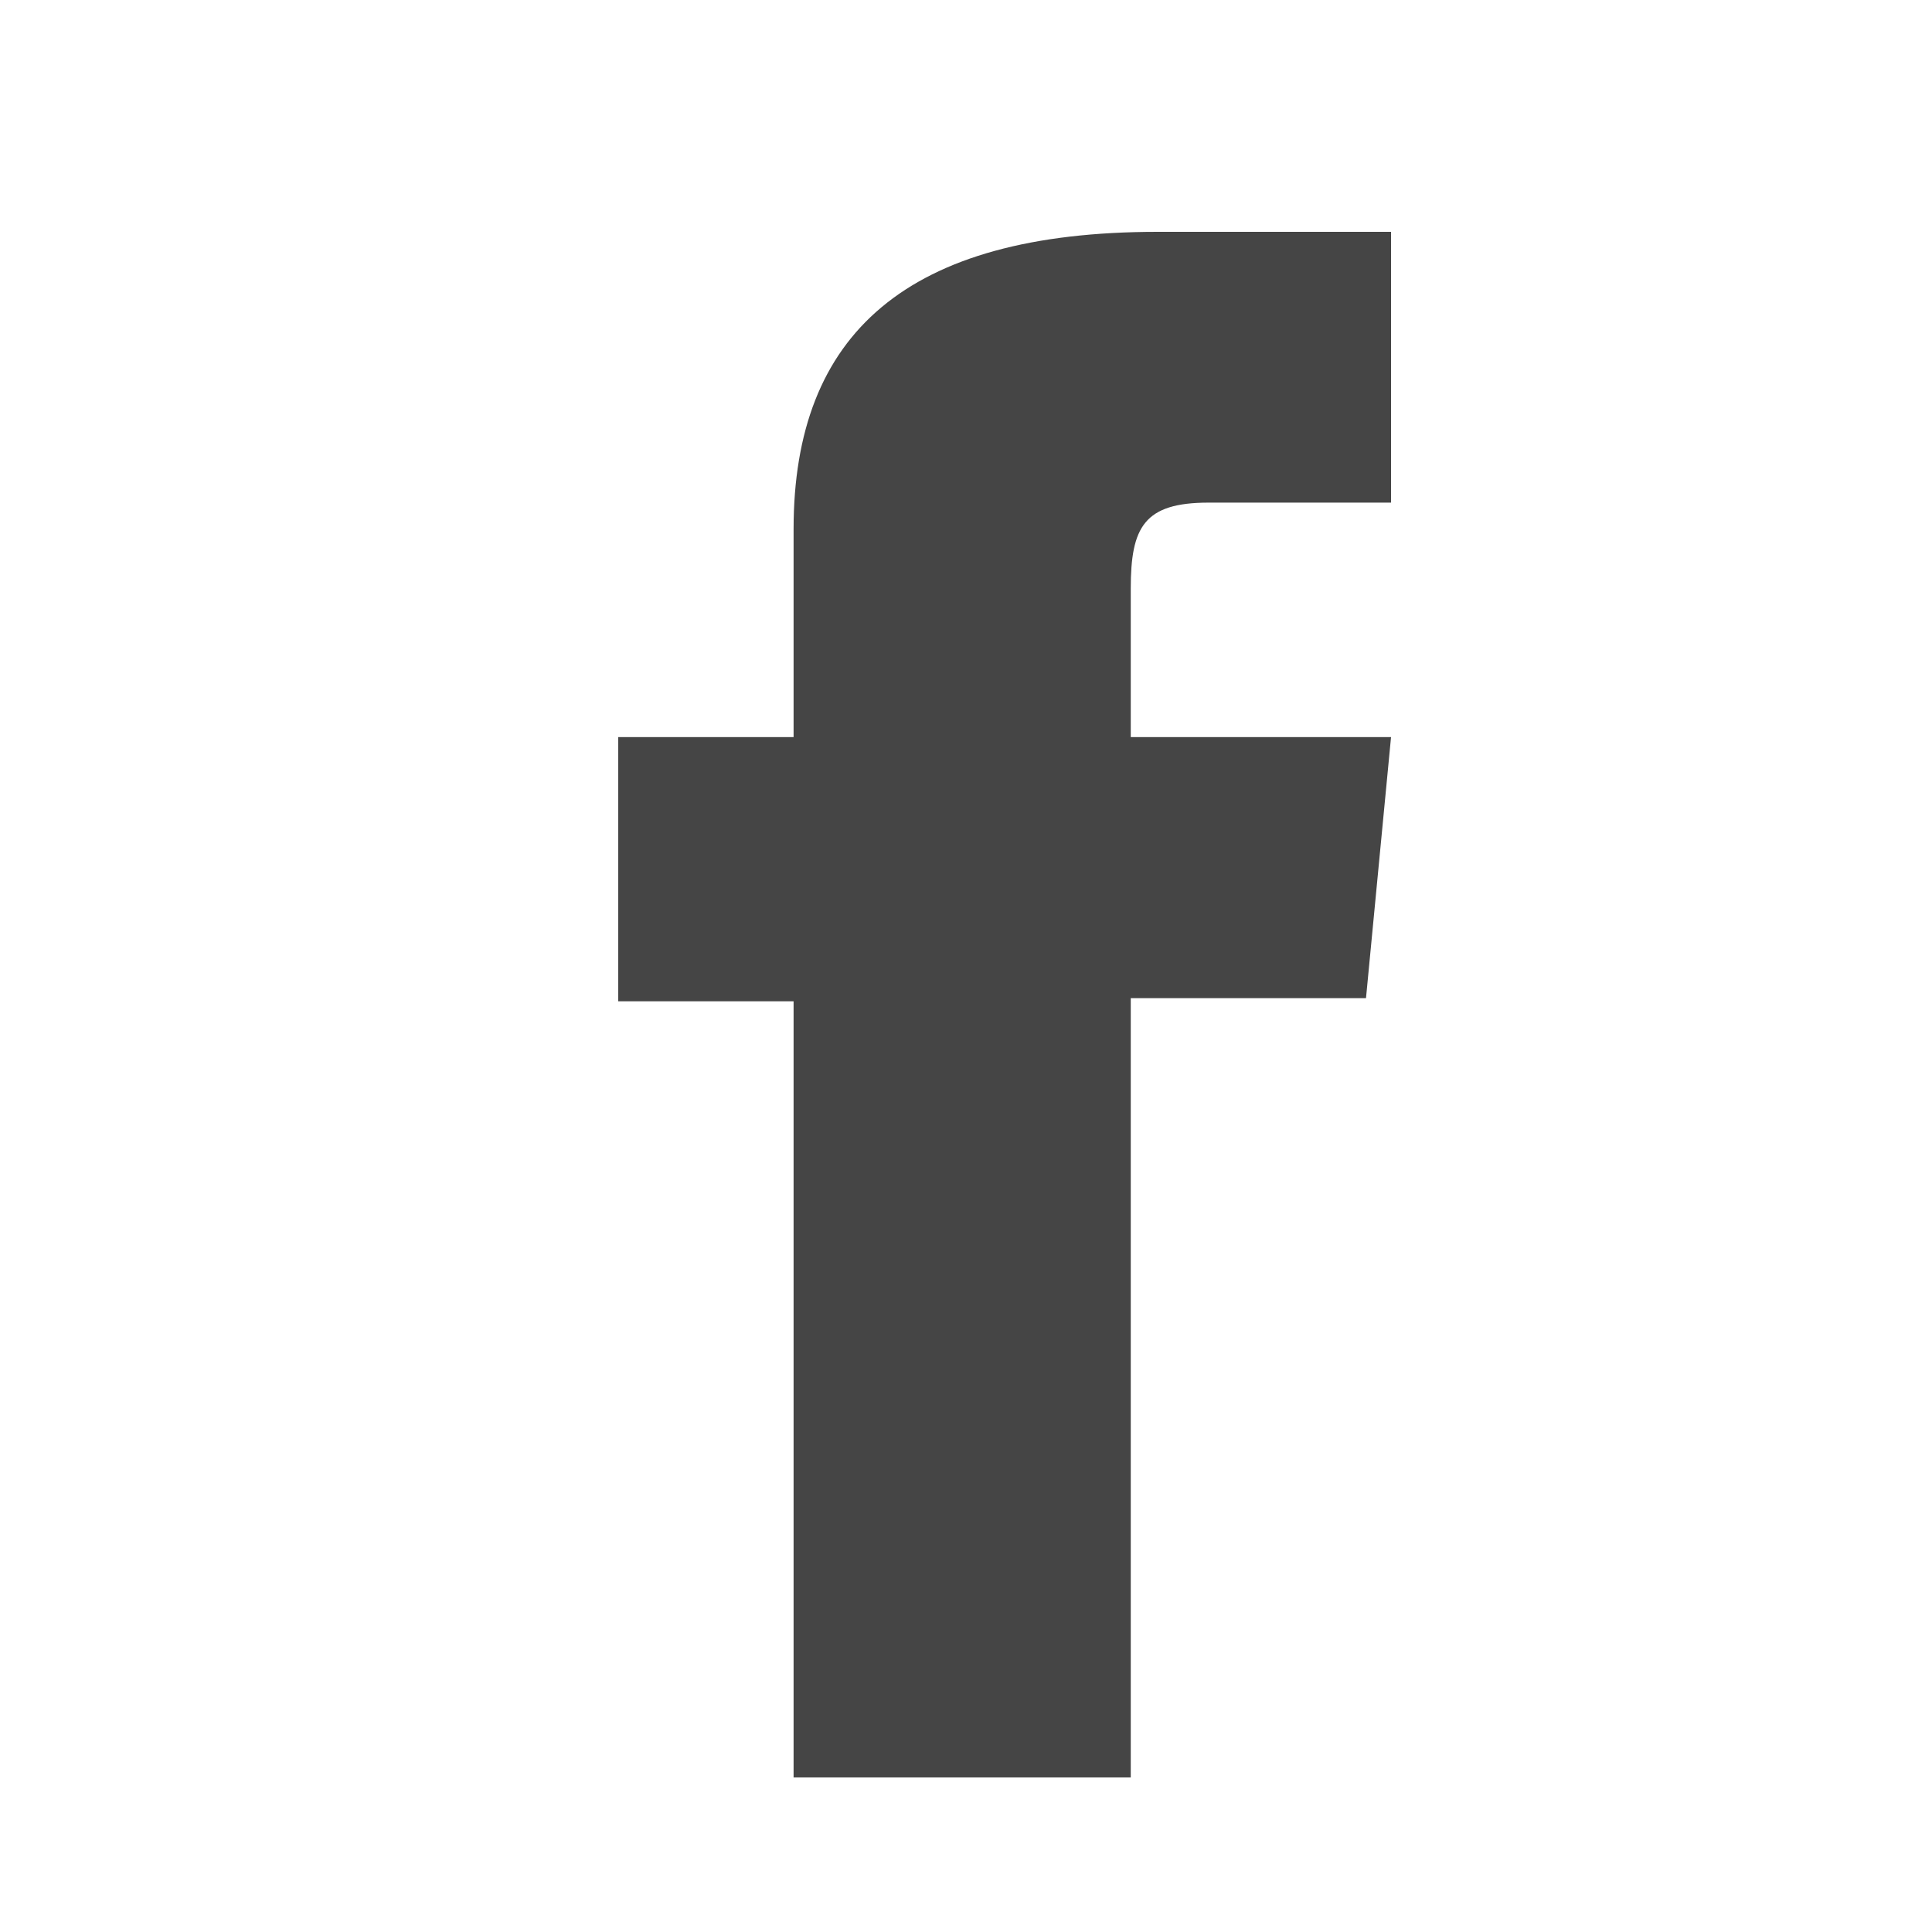
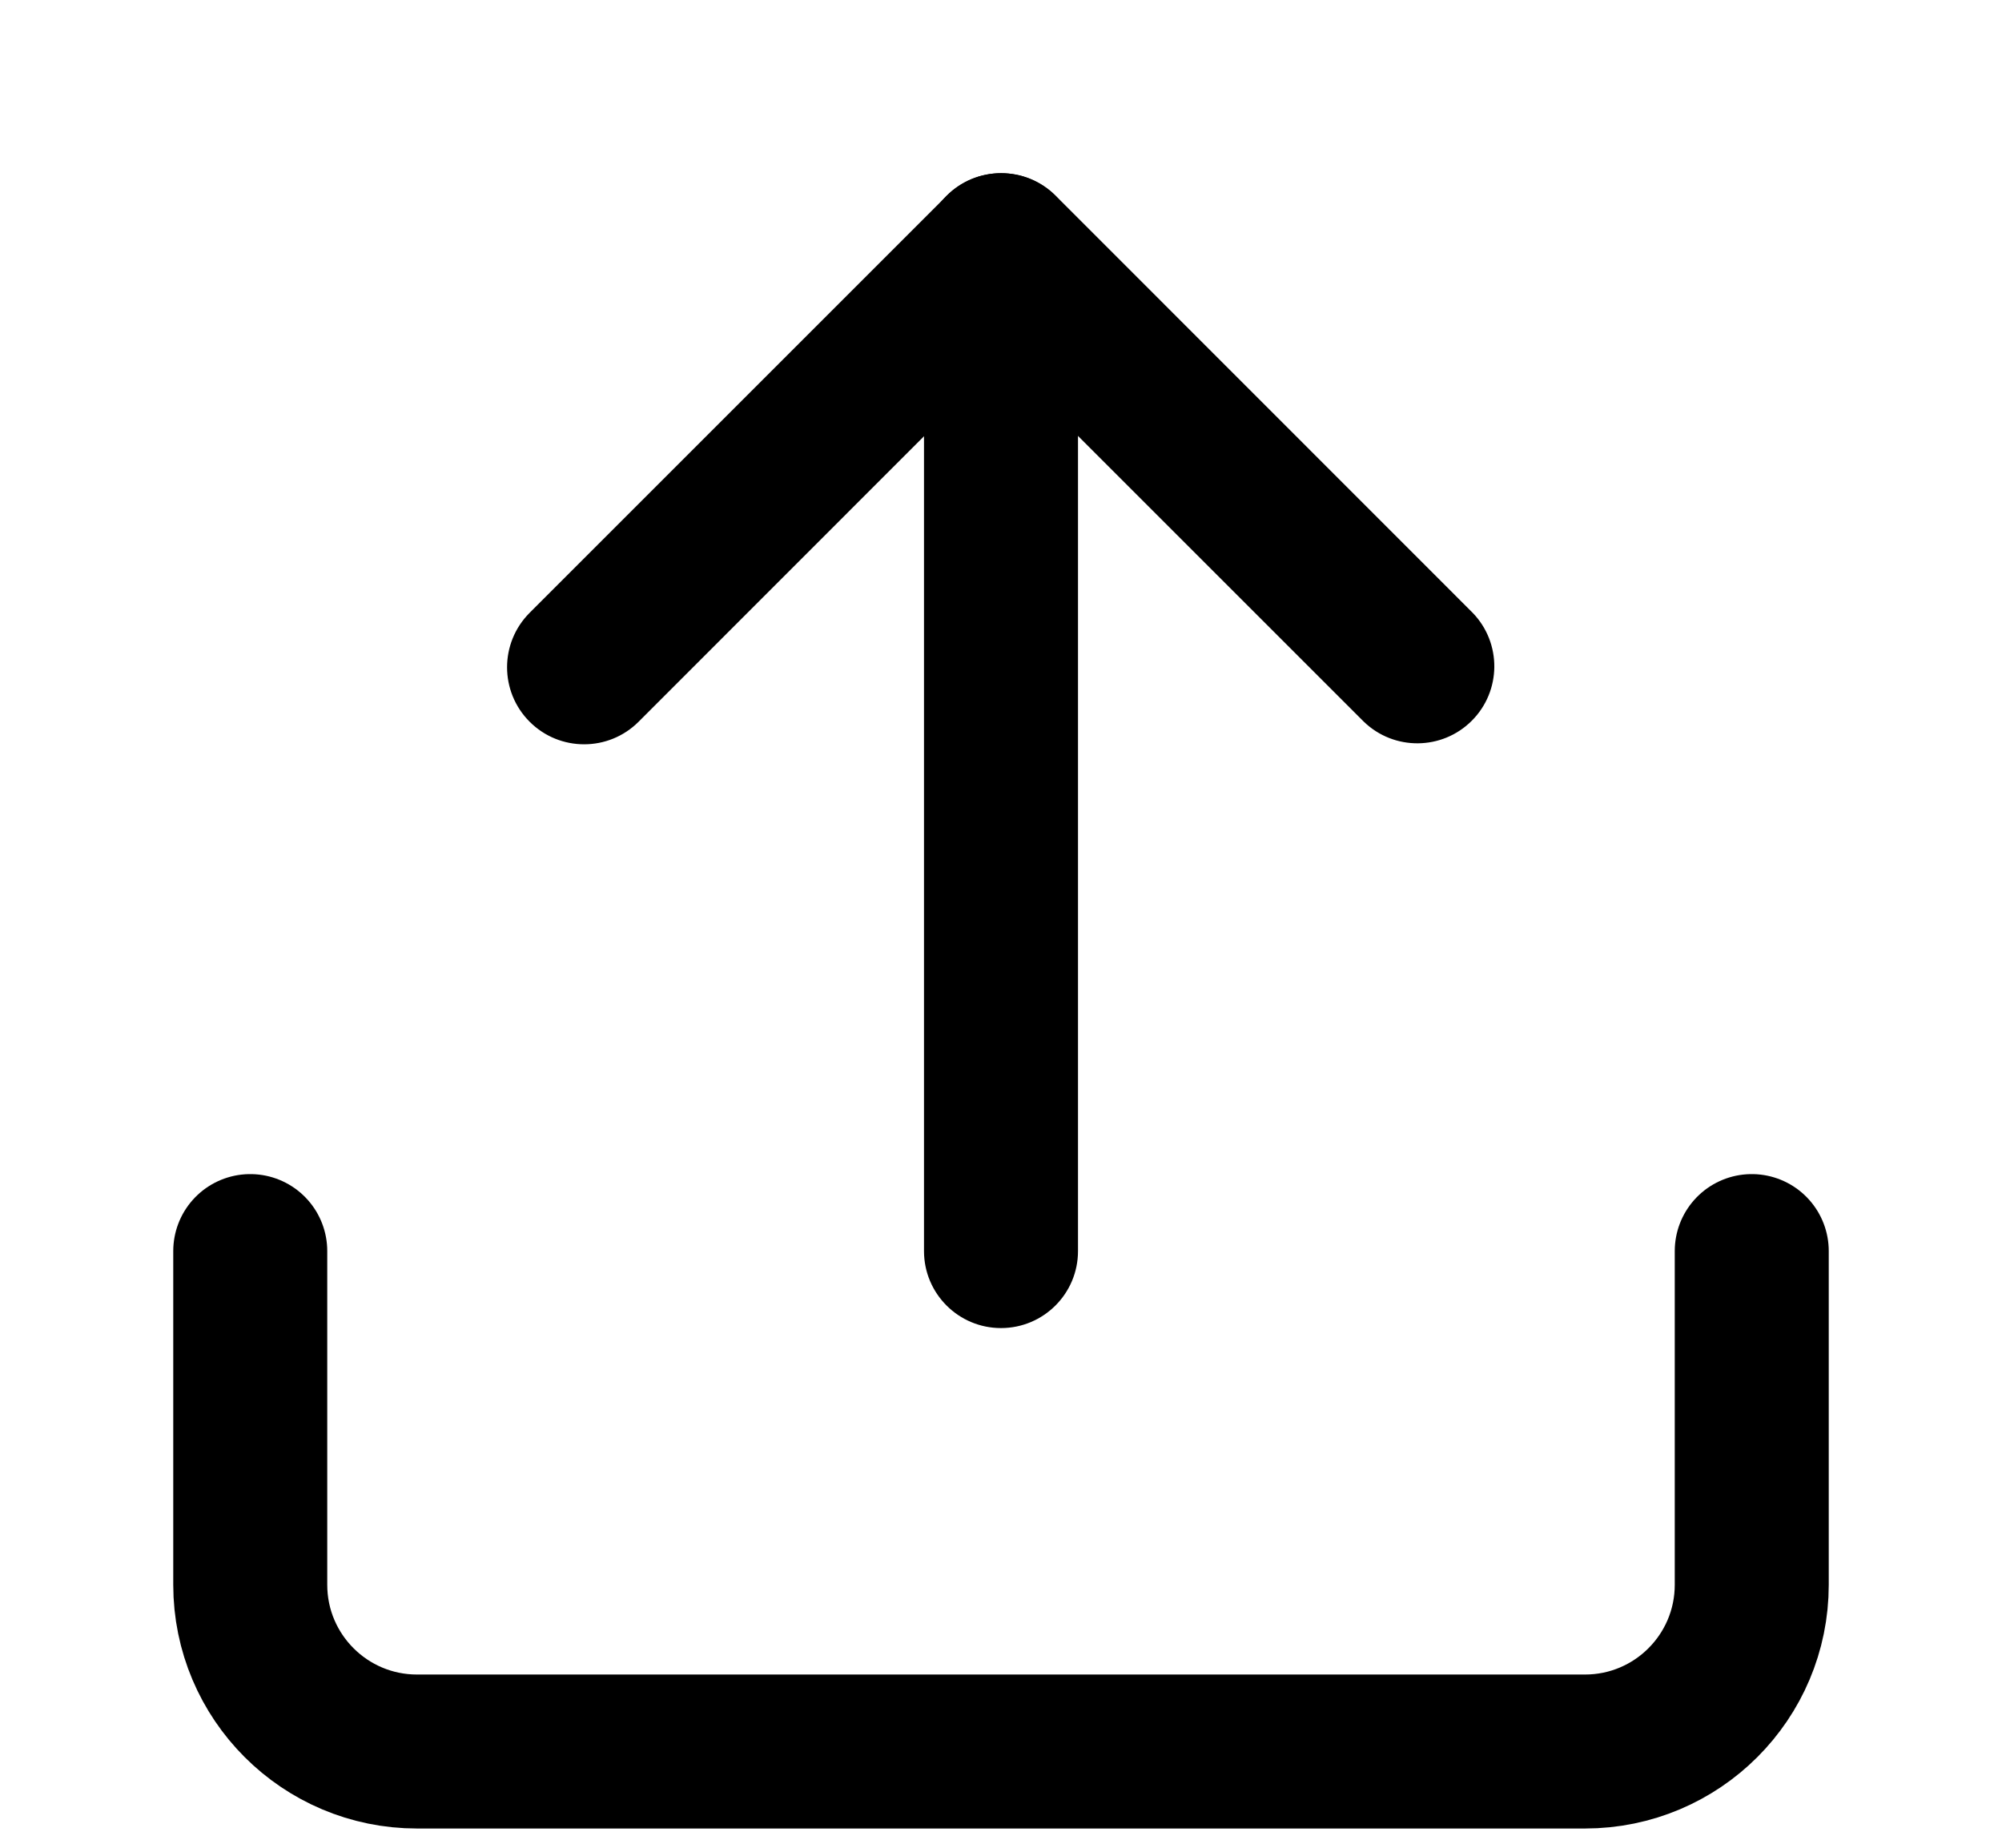
- <svg xmlns="http://www.w3.org/2000/svg" width="25px" height="25px" viewBox="0 0 25 25" version="1.1">
-   <g id="icon-share" stroke="none" fill="none" fill-rule="evenodd">
-     <path d="M10.269,23 L14.632,23 L14.632,12.916 L17.676,12.916 L18,9.538 L14.632,9.538 L14.632,7.615 C14.632,6.819 14.805,6.504 15.639,6.504 L18,6.504 L18,3 L14.979,3 C11.733,3 10.269,4.32 10.269,6.846 L10.269,9.538 L8,9.538 L8,12.957 L10.269,12.957 L10.269,23 Z" id="Fill-13" fill="#454545" />
-   </g>
+ <svg xmlns="http://www.w3.org/2000/svg" fill="none" class="icon icon-share" viewBox="0 0 13 12">
+   <path stroke="currentColor" stroke-linecap="round" stroke-linejoin="round" d="M1.625 8.125v2.167a1.083 1.083 0 0 0 1.083 1.083h7.584a1.083 1.083 0 0 0 1.083-1.083V8.125" />
+   <path fill="currentColor" fill-rule="evenodd" d="M6.148 1.271a.5.5 0 0 1 .707 0L9.563 3.98a.5.5 0 0 1-.707.707L6.501 2.332 4.147 4.687a.5.5 0 1 1-.708-.707z" clip-rule="evenodd" />
+   <path fill="currentColor" fill-rule="evenodd" d="M6.5 1.125a.5.5 0 0 1 .5.5v6.5a.5.5 0 0 1-1 0v-6.5a.5.5 0 0 1 .5-.5" clip-rule="evenodd" />
</svg>
